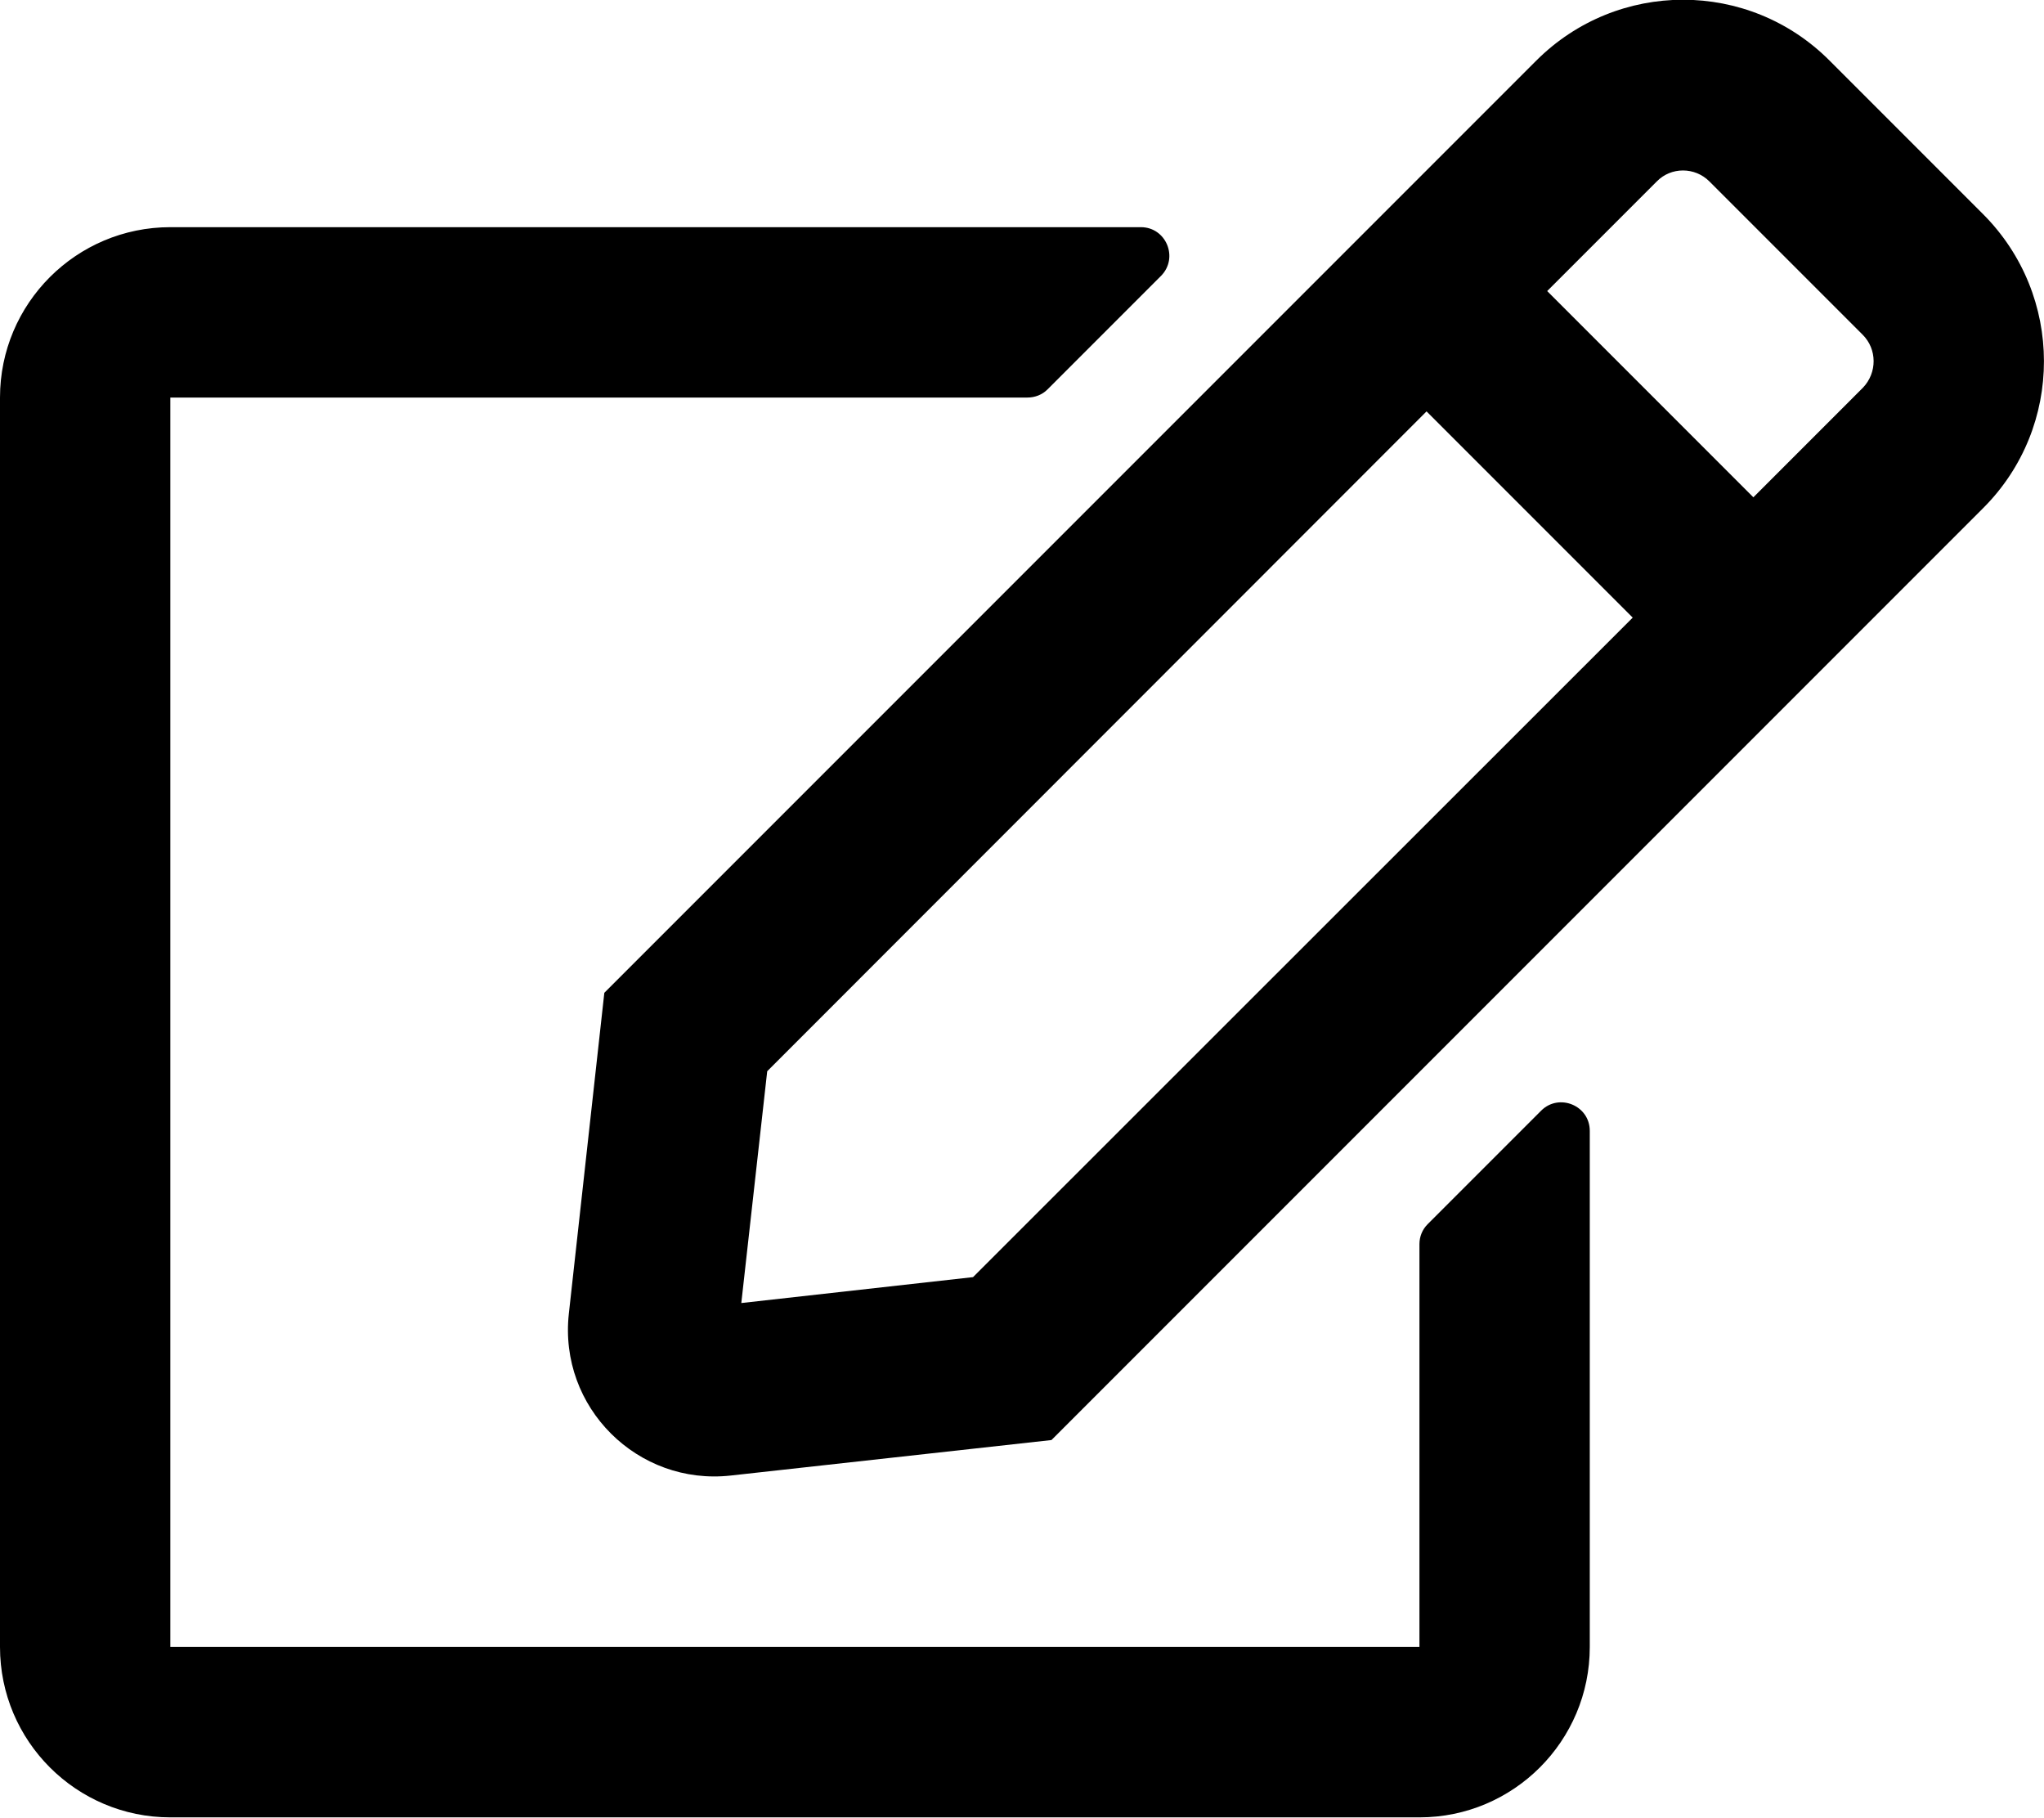
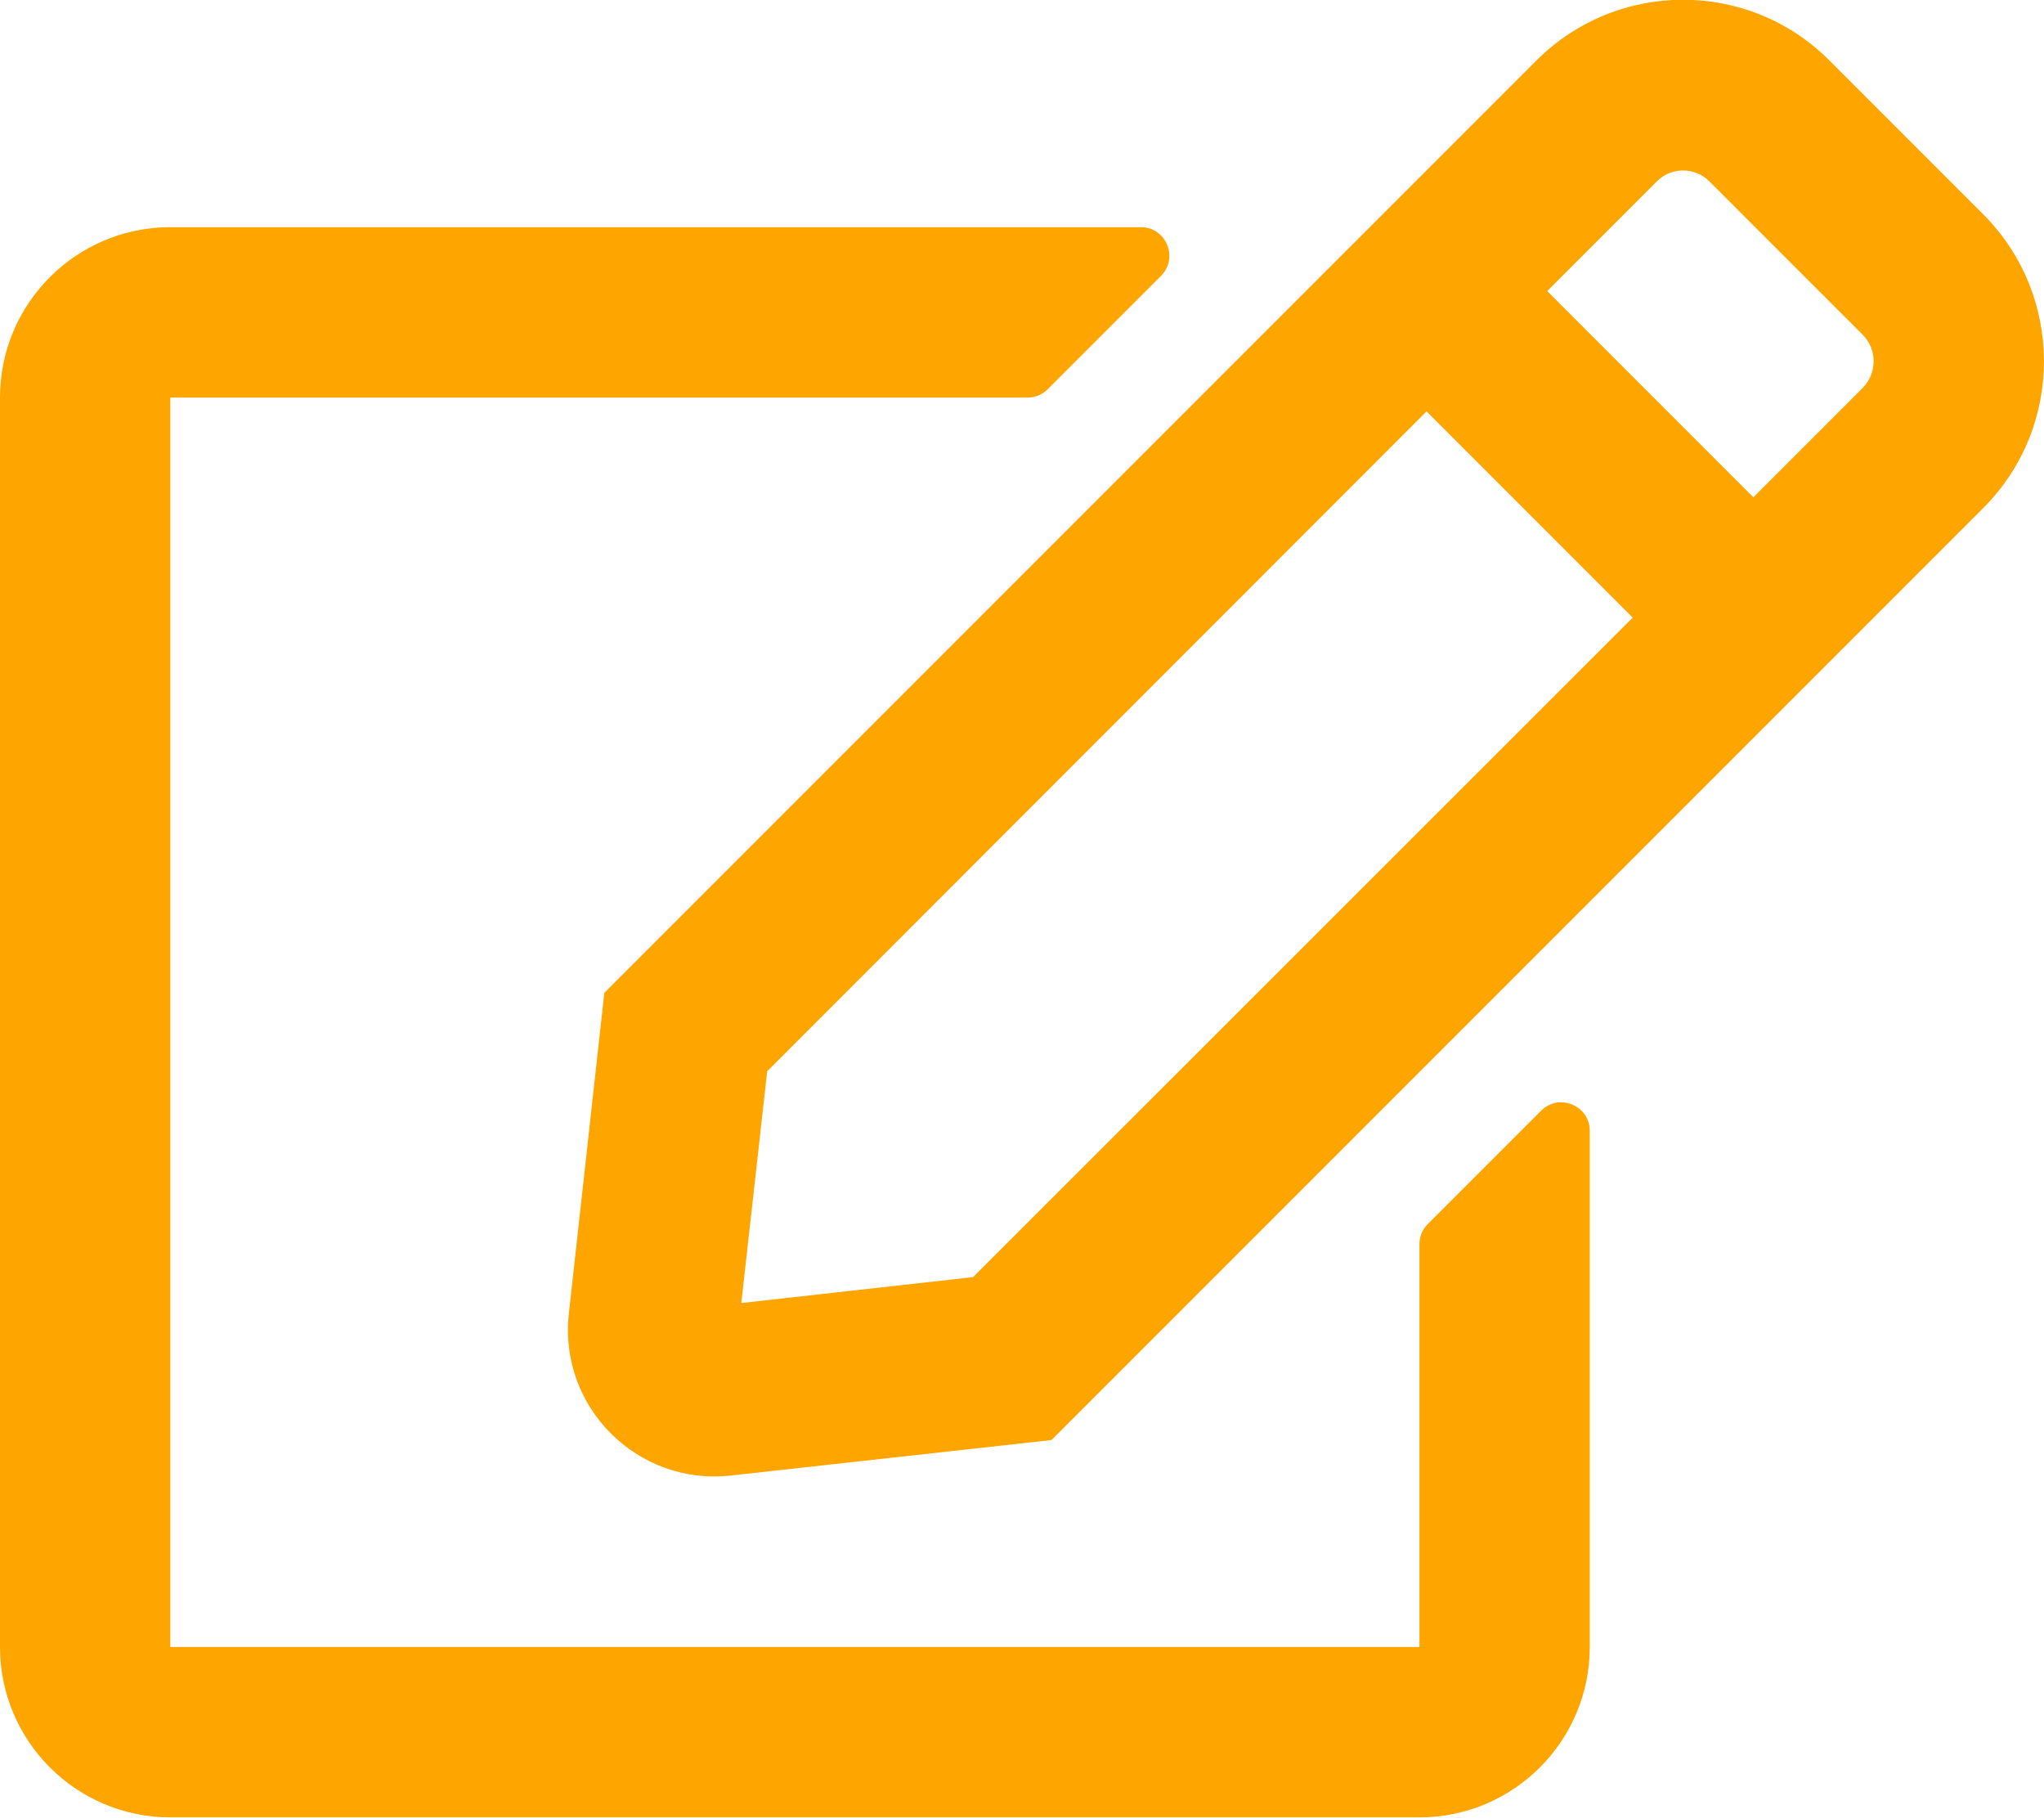
<svg xmlns="http://www.w3.org/2000/svg" aria-hidden="true" focusable="false" data-prefix="far" data-icon="edit" class="svg-inline--fa fa-edit fa-w-18" role="img" viewBox="0 0 576 512">
-   <path fill="currentColor" d="M402.3 344.9l32-32c5-5 13.7-1.5 13.7 5.7V464c0 26.5-21.5 48-48 48H48c-26.5 0-48-21.5-48-48V112c0-26.5 21.5-48 48-48h273.5c7.1 0 10.7 8.6 5.7 13.7l-32 32c-1.5 1.5-3.5 2.3-5.7 2.3H48v352h352V350.5c0-2.1.8-4.1 2.3-5.6zm156.6-201.8L296.3 405.7l-90.4 10c-26.2 2.9-48.5-19.2-45.6-45.6l10-90.4L432.9 17.1c22.9-22.9 59.9-22.9 82.7 0l43.2 43.2c22.9 22.9 22.9 60 .1 82.8zM460.1 174L402 115.9 216.2 301.8l-7.3 65.3 65.3-7.3L460.1 174zm64.8-79.7l-43.2-43.2c-4.1-4.1-10.8-4.1-14.8 0L436 82l58.1 58.1 30.9-30.9c4-4.2 4-10.8-.1-14.9z" />
+   <path fill="orange" d="M402.3 344.9l32-32c5-5 13.7-1.5 13.7 5.7V464c0 26.5-21.5 48-48 48H48c-26.5 0-48-21.5-48-48V112c0-26.5 21.5-48 48-48h273.5c7.1 0 10.7 8.6 5.7 13.7l-32 32c-1.5 1.5-3.5 2.3-5.7 2.3H48v352h352V350.5c0-2.1.8-4.1 2.3-5.6zm156.6-201.8L296.3 405.7l-90.4 10c-26.2 2.9-48.5-19.2-45.6-45.6l10-90.4L432.9 17.1c22.9-22.9 59.9-22.9 82.7 0l43.2 43.2c22.9 22.9 22.9 60 .1 82.8zM460.1 174L402 115.9 216.2 301.8l-7.3 65.3 65.3-7.3L460.1 174zm64.8-79.7l-43.2-43.2c-4.1-4.1-10.8-4.1-14.8 0L436 82l58.1 58.1 30.9-30.9c4-4.2 4-10.8-.1-14.9z" />
</svg>
